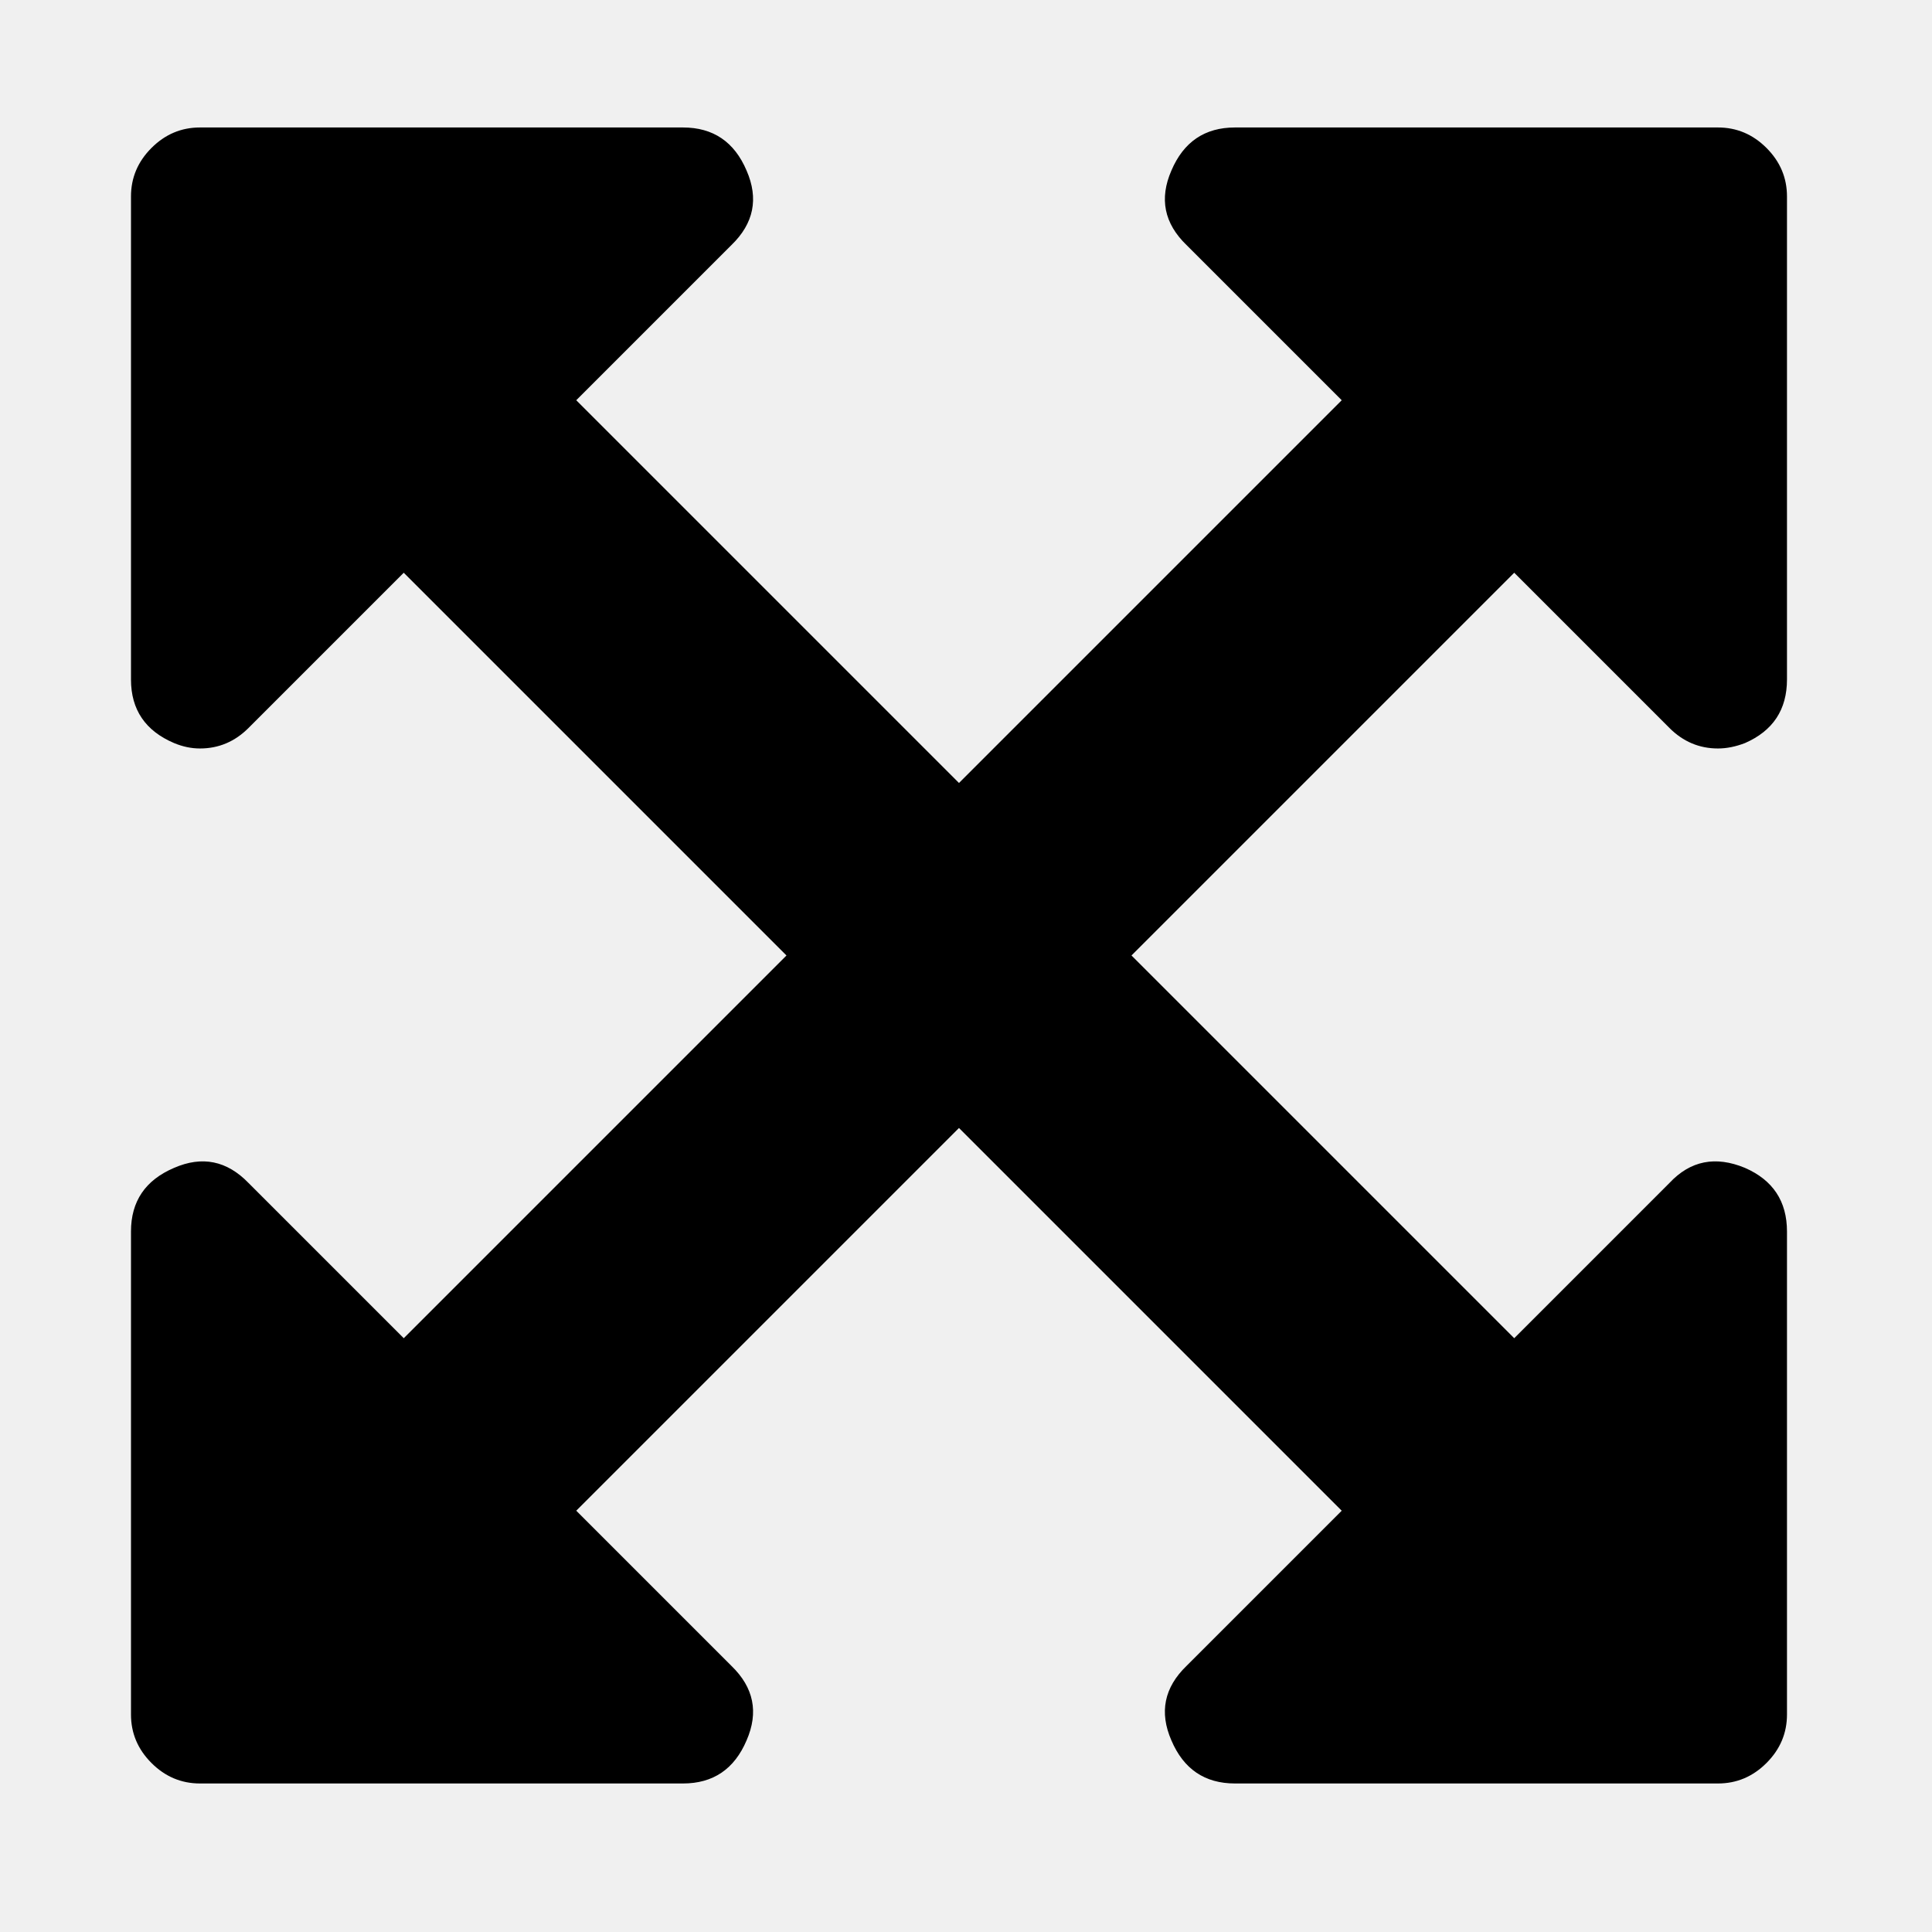
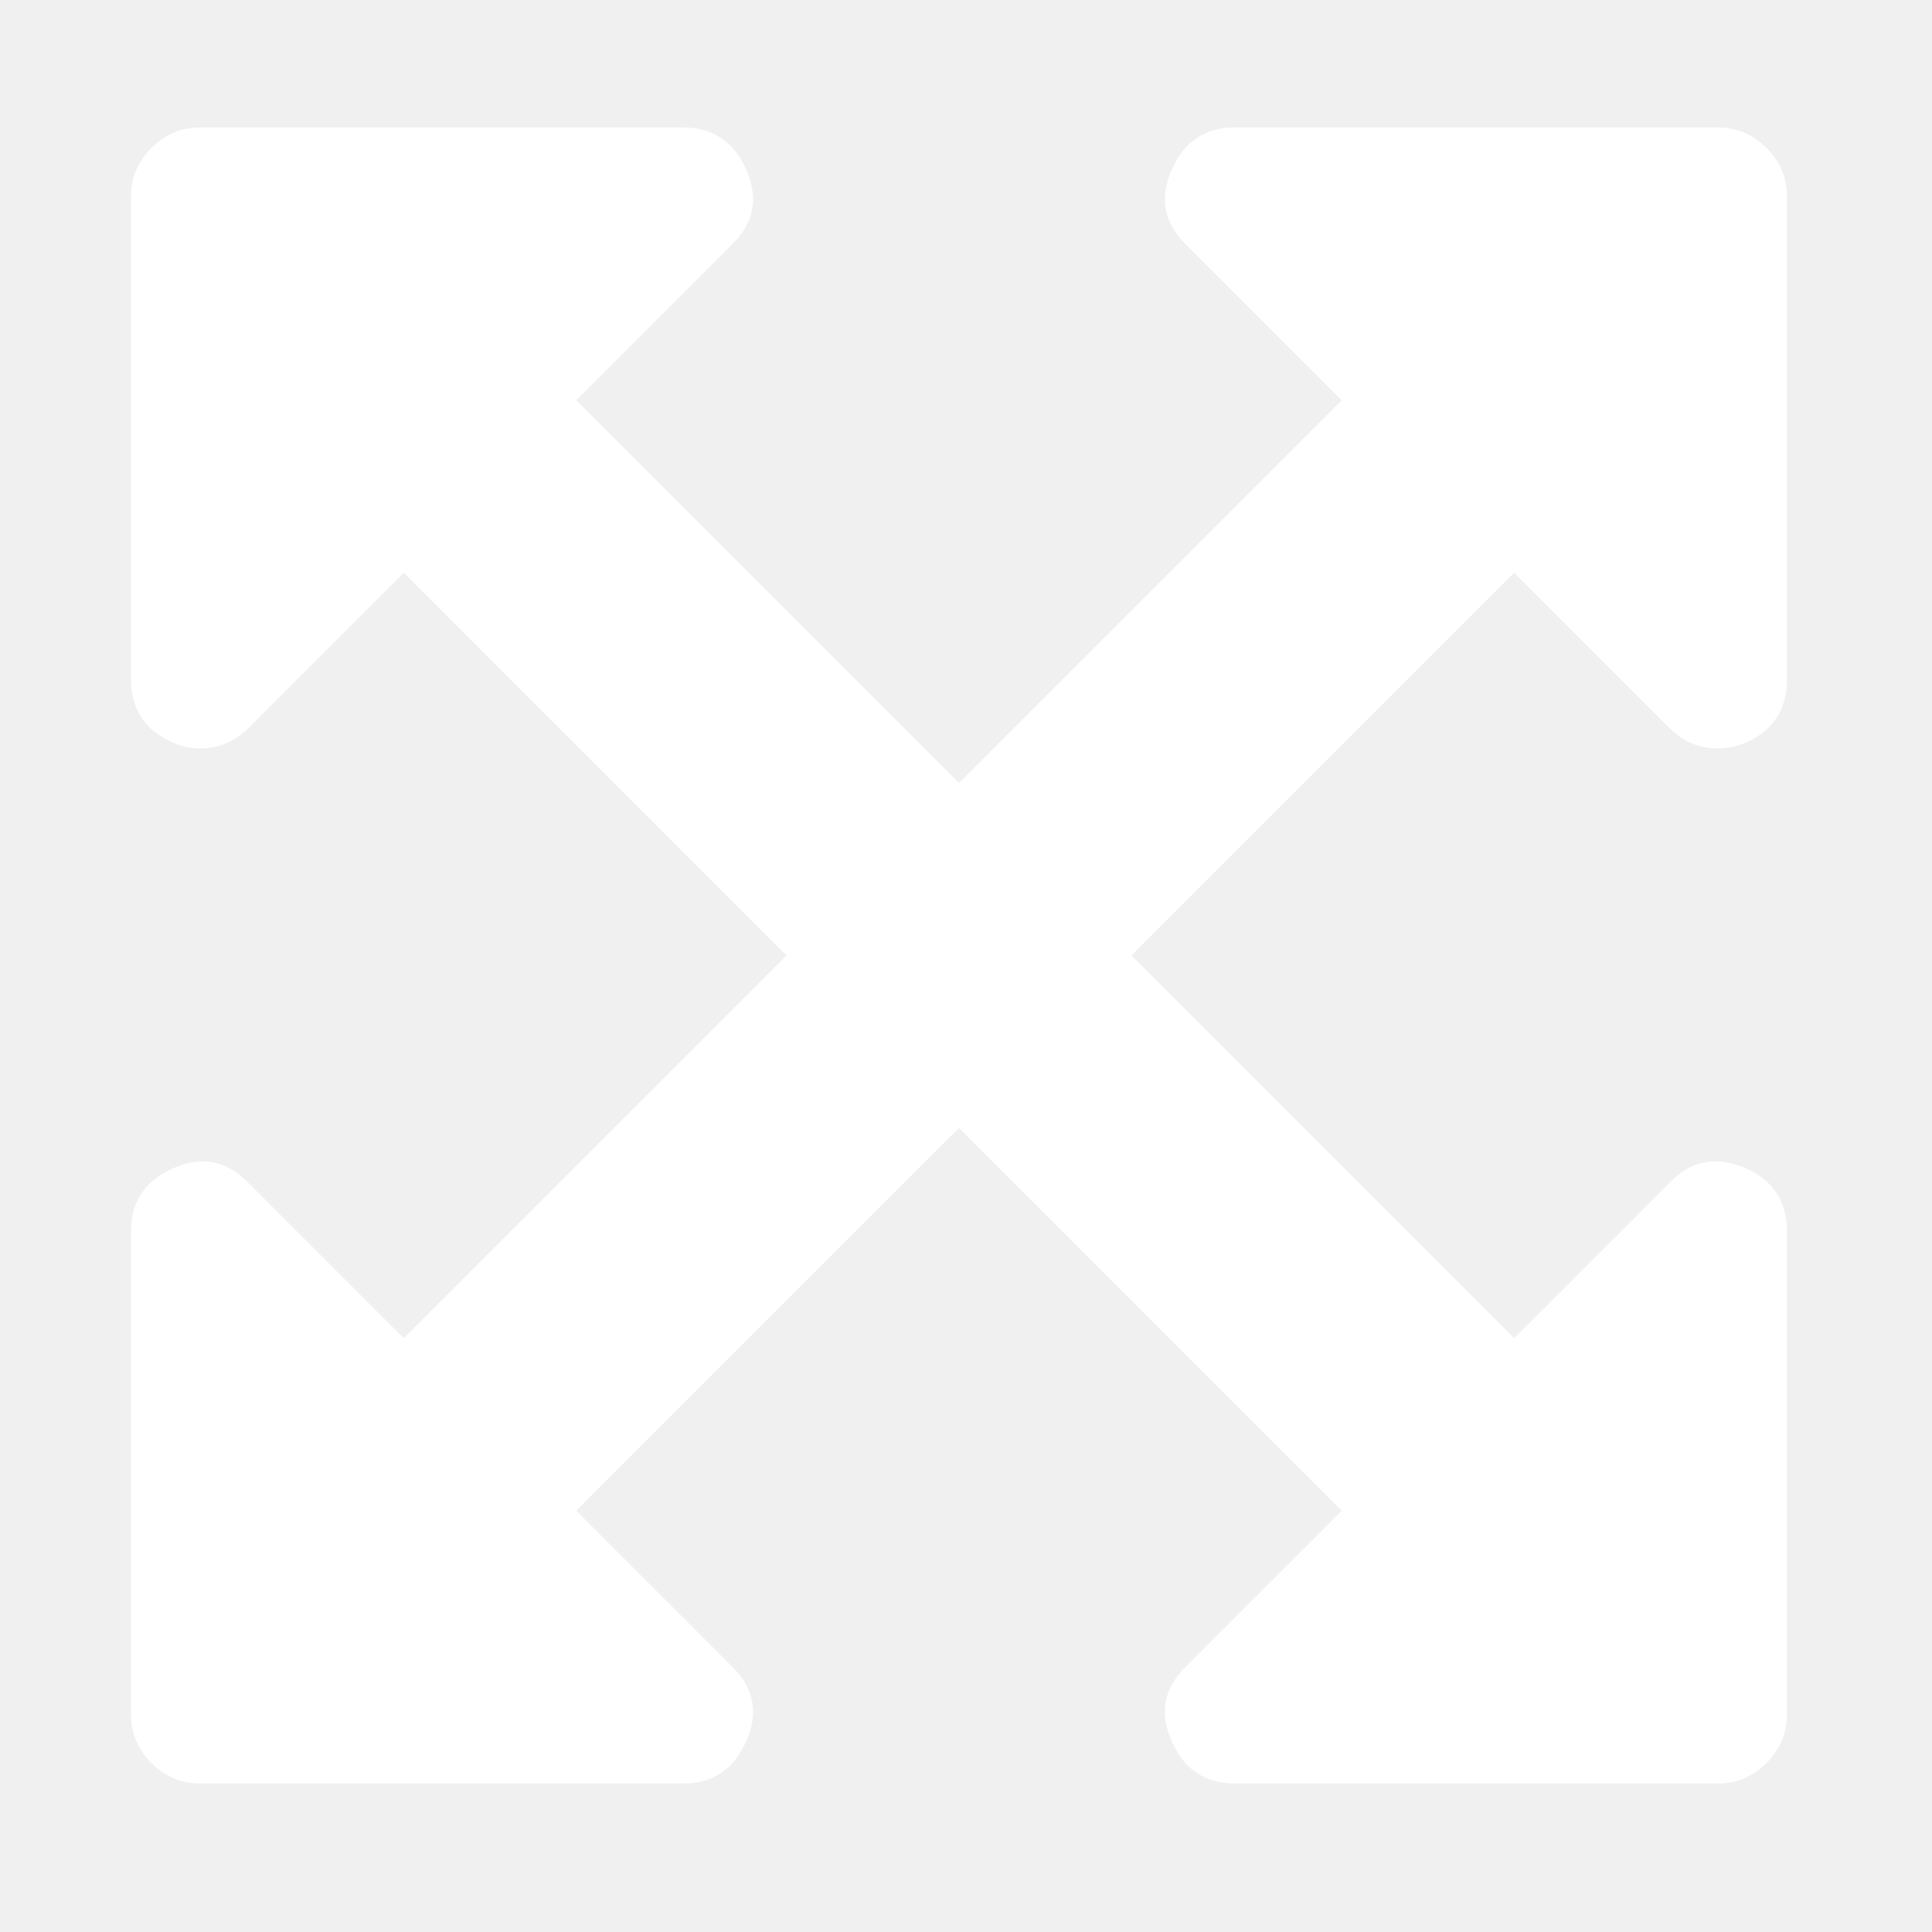
<svg xmlns="http://www.w3.org/2000/svg" viewBox="0 -256 1792 1792" id="svg2989" version="1.1" width="100%" height="100%">
  <defs id="defs2997" />
  <g transform="matrix(1,0,0,-1,121.4915,1270.237)" id="g2991">
-     <path d="M 1283,995 928,640 1283,285 1427,429 q 29,31 70,14 39,-17 39,-59 V -64 q 0,-26 -19,-45 -19,-19 -45,-19 h -448 q -42,0 -59,40 -17,39 14,69 L 1123,125 768,480 413,125 557,-19 q 31,-30 14,-69 -17,-40 -59,-40 H 64 q -26,0 -45,19 -19,19 -19,45 v 448 q 0,42 40,59 39,17 69,-14 L 253,285 608,640 253,995 109,851 Q 90,832 64,832 52,832 40,837 0,854 0,896 v 448 q 0,26 19,45 19,19 45,19 h 448 q 42,0 59,-40 17,-39 -14,-69 l -144,-144 355,-355 355,355 -144,144 q -31,30 -14,69 17,40 59,40 h 448 q 26,0 45,-19 19,-19 19,-45 V 896 q 0,-42 -39,-59 -13,-5 -25,-5 -26,0 -45,19 z" id="path2993" style="fill:currentColor" />
+     <path d="M 1283,995 928,640 1283,285 1427,429 q 29,31 70,14 39,-17 39,-59 V -64 q 0,-26 -19,-45 -19,-19 -45,-19 h -448 q -42,0 -59,40 -17,39 14,69 L 1123,125 768,480 413,125 557,-19 q 31,-30 14,-69 -17,-40 -59,-40 H 64 q -26,0 -45,19 -19,19 -19,45 v 448 q 0,42 40,59 39,17 69,-14 L 253,285 608,640 253,995 109,851 Q 90,832 64,832 52,832 40,837 0,854 0,896 v 448 q 0,26 19,45 19,19 45,19 h 448 q 42,0 59,-40 17,-39 -14,-69 l -144,-144 355,-355 355,355 -144,144 q -31,30 -14,69 17,40 59,40 h 448 q 26,0 45,-19 19,-19 19,-45 V 896 q 0,-42 -39,-59 -13,-5 -25,-5 -26,0 -45,19 z" id="path2993" style="fill:#ffffff" />
  </g>
</svg>
